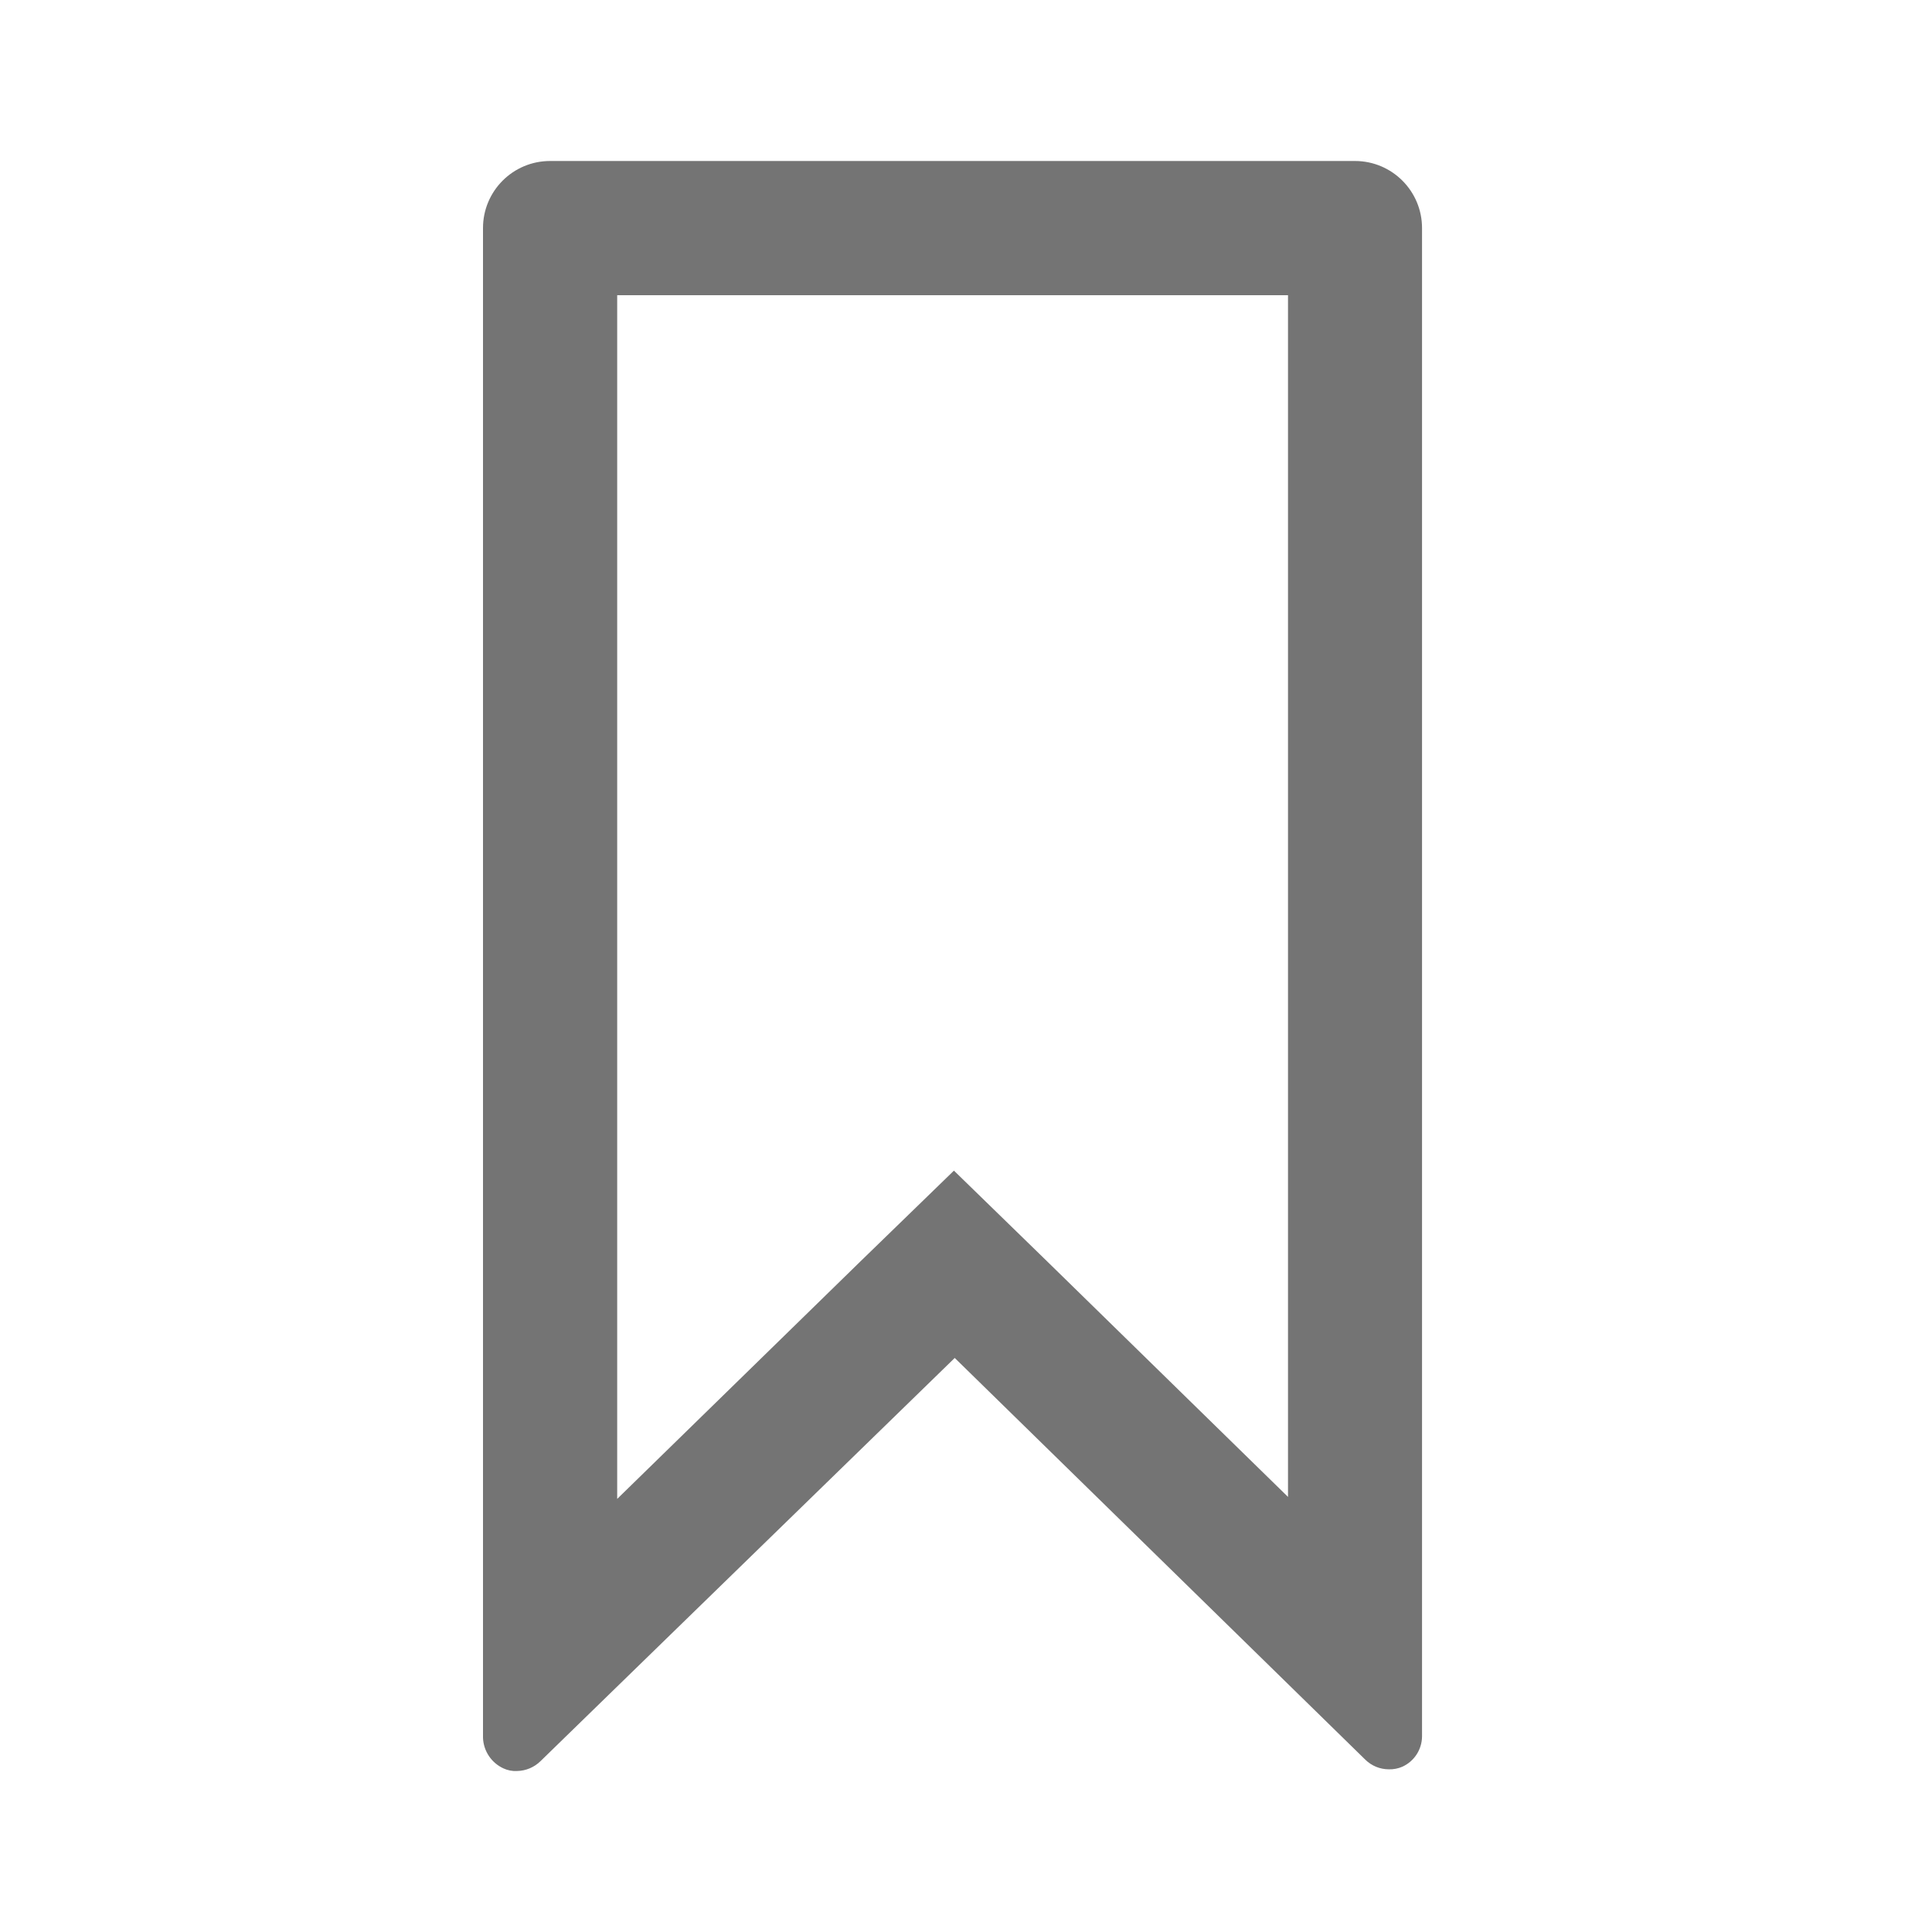
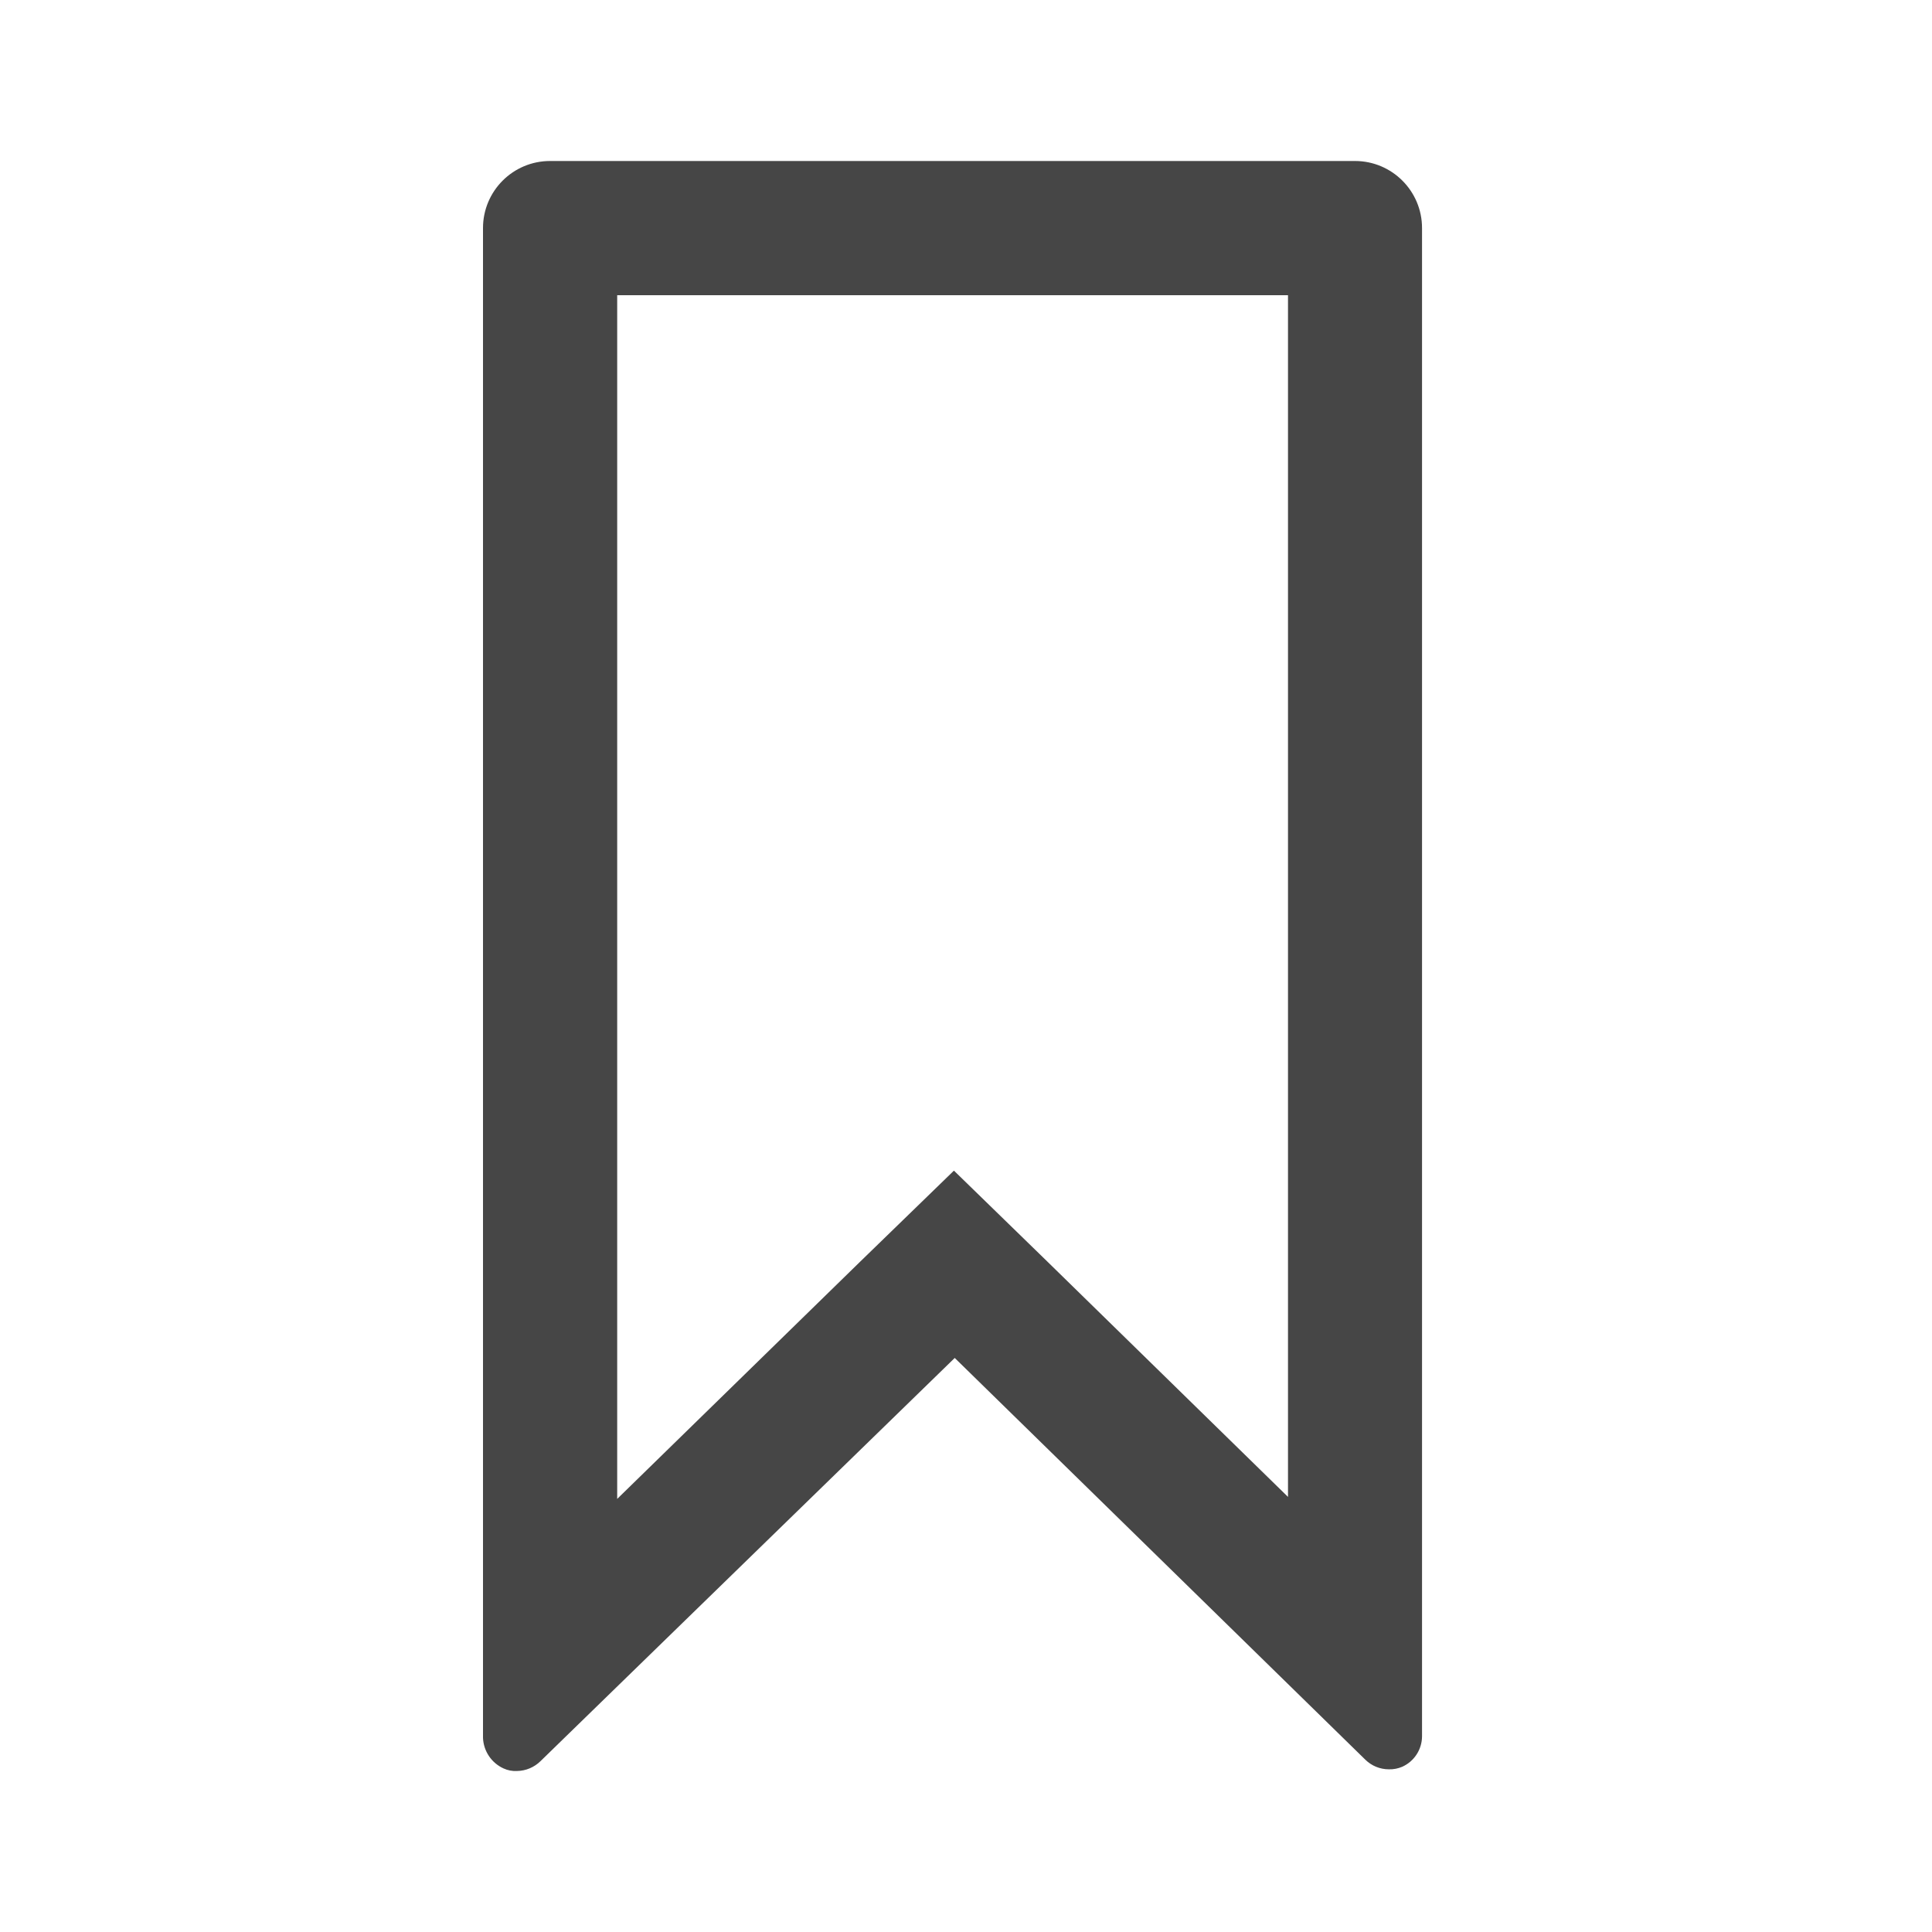
<svg xmlns="http://www.w3.org/2000/svg" id="Save_Bookmark" data-name="Save Bookmark" width="24" height="24" viewBox="0 0 24 24">
  <rect id="Rectangle_189163" data-name="Rectangle 189163" width="24" height="24" rx="2" fill="#e6e6e6" opacity="0" />
  <g id="Save" transform="translate(6 2)">
    <g id="Decorative_icon" data-name="Decorative icon">
      <g id="Icon">
-         <path id="Path_185152" data-name="Path 185152" d="M15,4.667V19.595l-2.983-2.917L10.85,15.542,9.683,16.675,6.667,19.62V4.667ZM15.833,3h-10A.833.833,0,0,0,5,3.833V22.588a.436.436,0,0,0,.255.38A.351.351,0,0,0,5.422,23a.426.426,0,0,0,.293-.123l5.145-5.008,5.1,4.99a.417.417,0,0,0,.293.12.393.393,0,0,0,.167-.032.417.417,0,0,0,.245-.378V3.833A.833.833,0,0,0,15.833,3Z" transform="translate(-5 -3)" fill="#747474" />
+         <path id="Path_185152" data-name="Path 185152" d="M15,4.667V19.595l-2.983-2.917L10.85,15.542,9.683,16.675,6.667,19.62V4.667ZM15.833,3h-10A.833.833,0,0,0,5,3.833V22.588a.436.436,0,0,0,.255.38A.351.351,0,0,0,5.422,23a.426.426,0,0,0,.293-.123l5.145-5.008,5.1,4.99a.417.417,0,0,0,.293.12.393.393,0,0,0,.167-.032.417.417,0,0,0,.245-.378V3.833A.833.833,0,0,0,15.833,3Z" transform="translate(-5 -3)" fill="#464646" />
      </g>
    </g>
  </g>
</svg>
